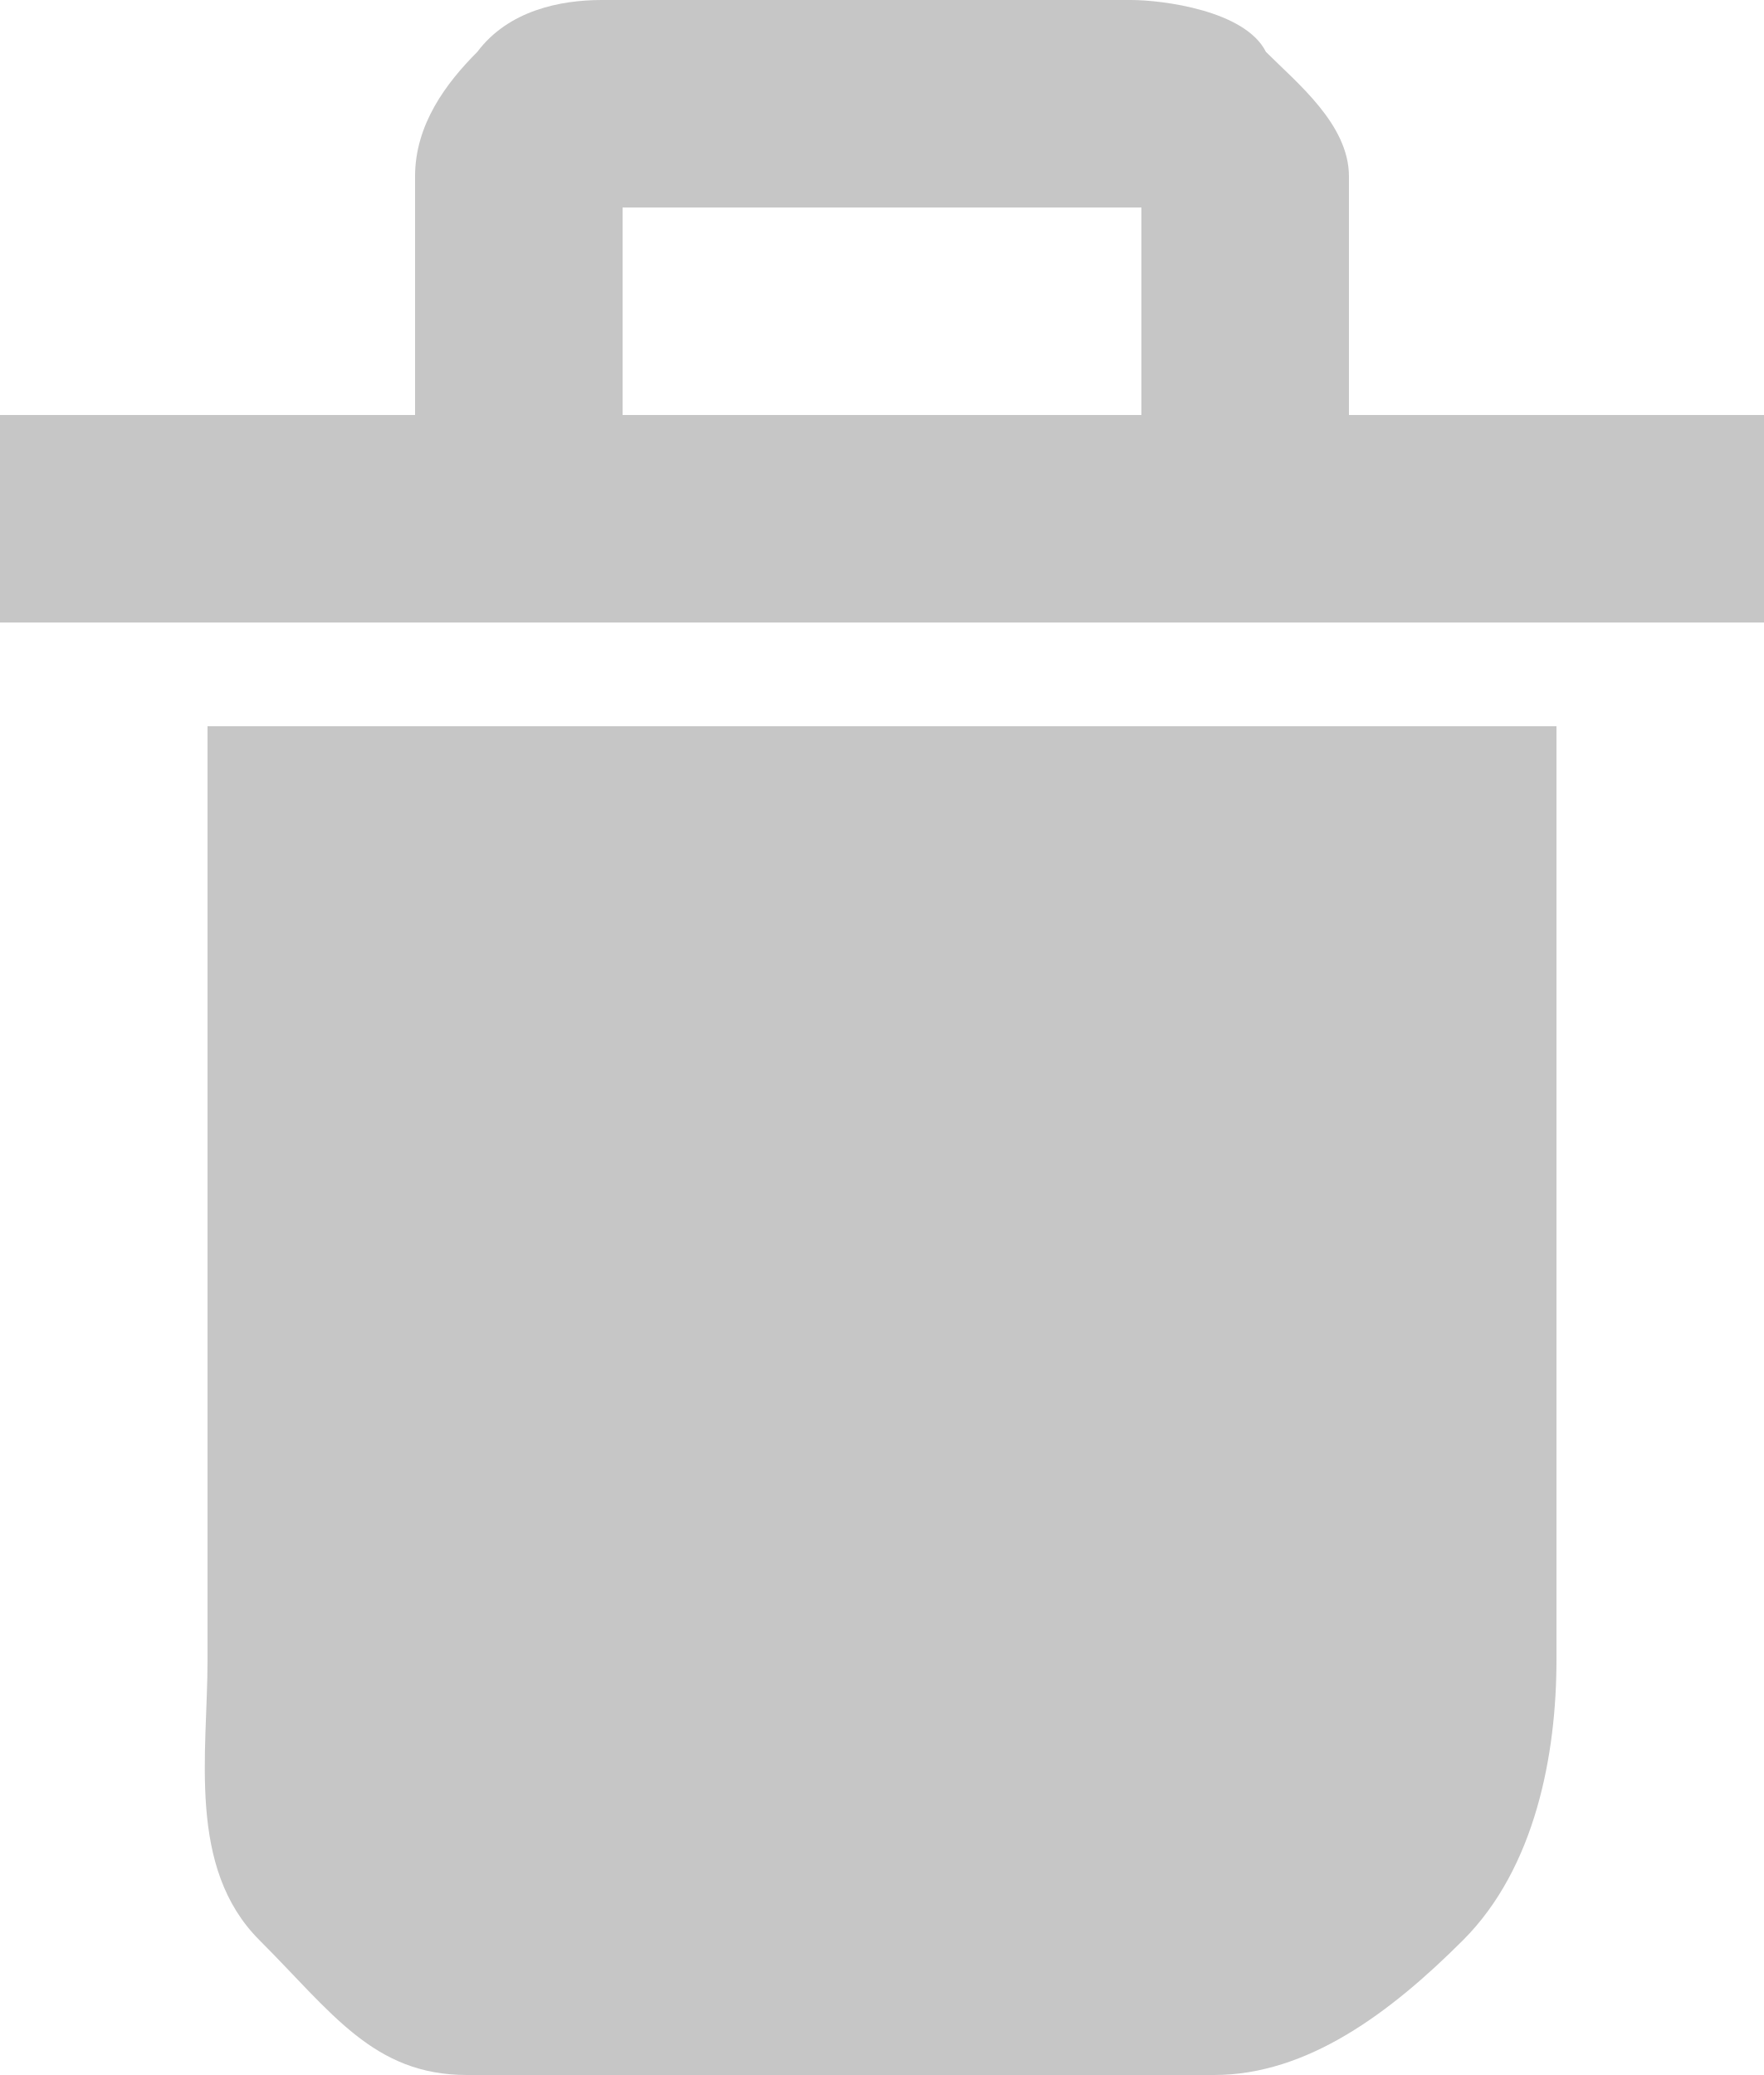
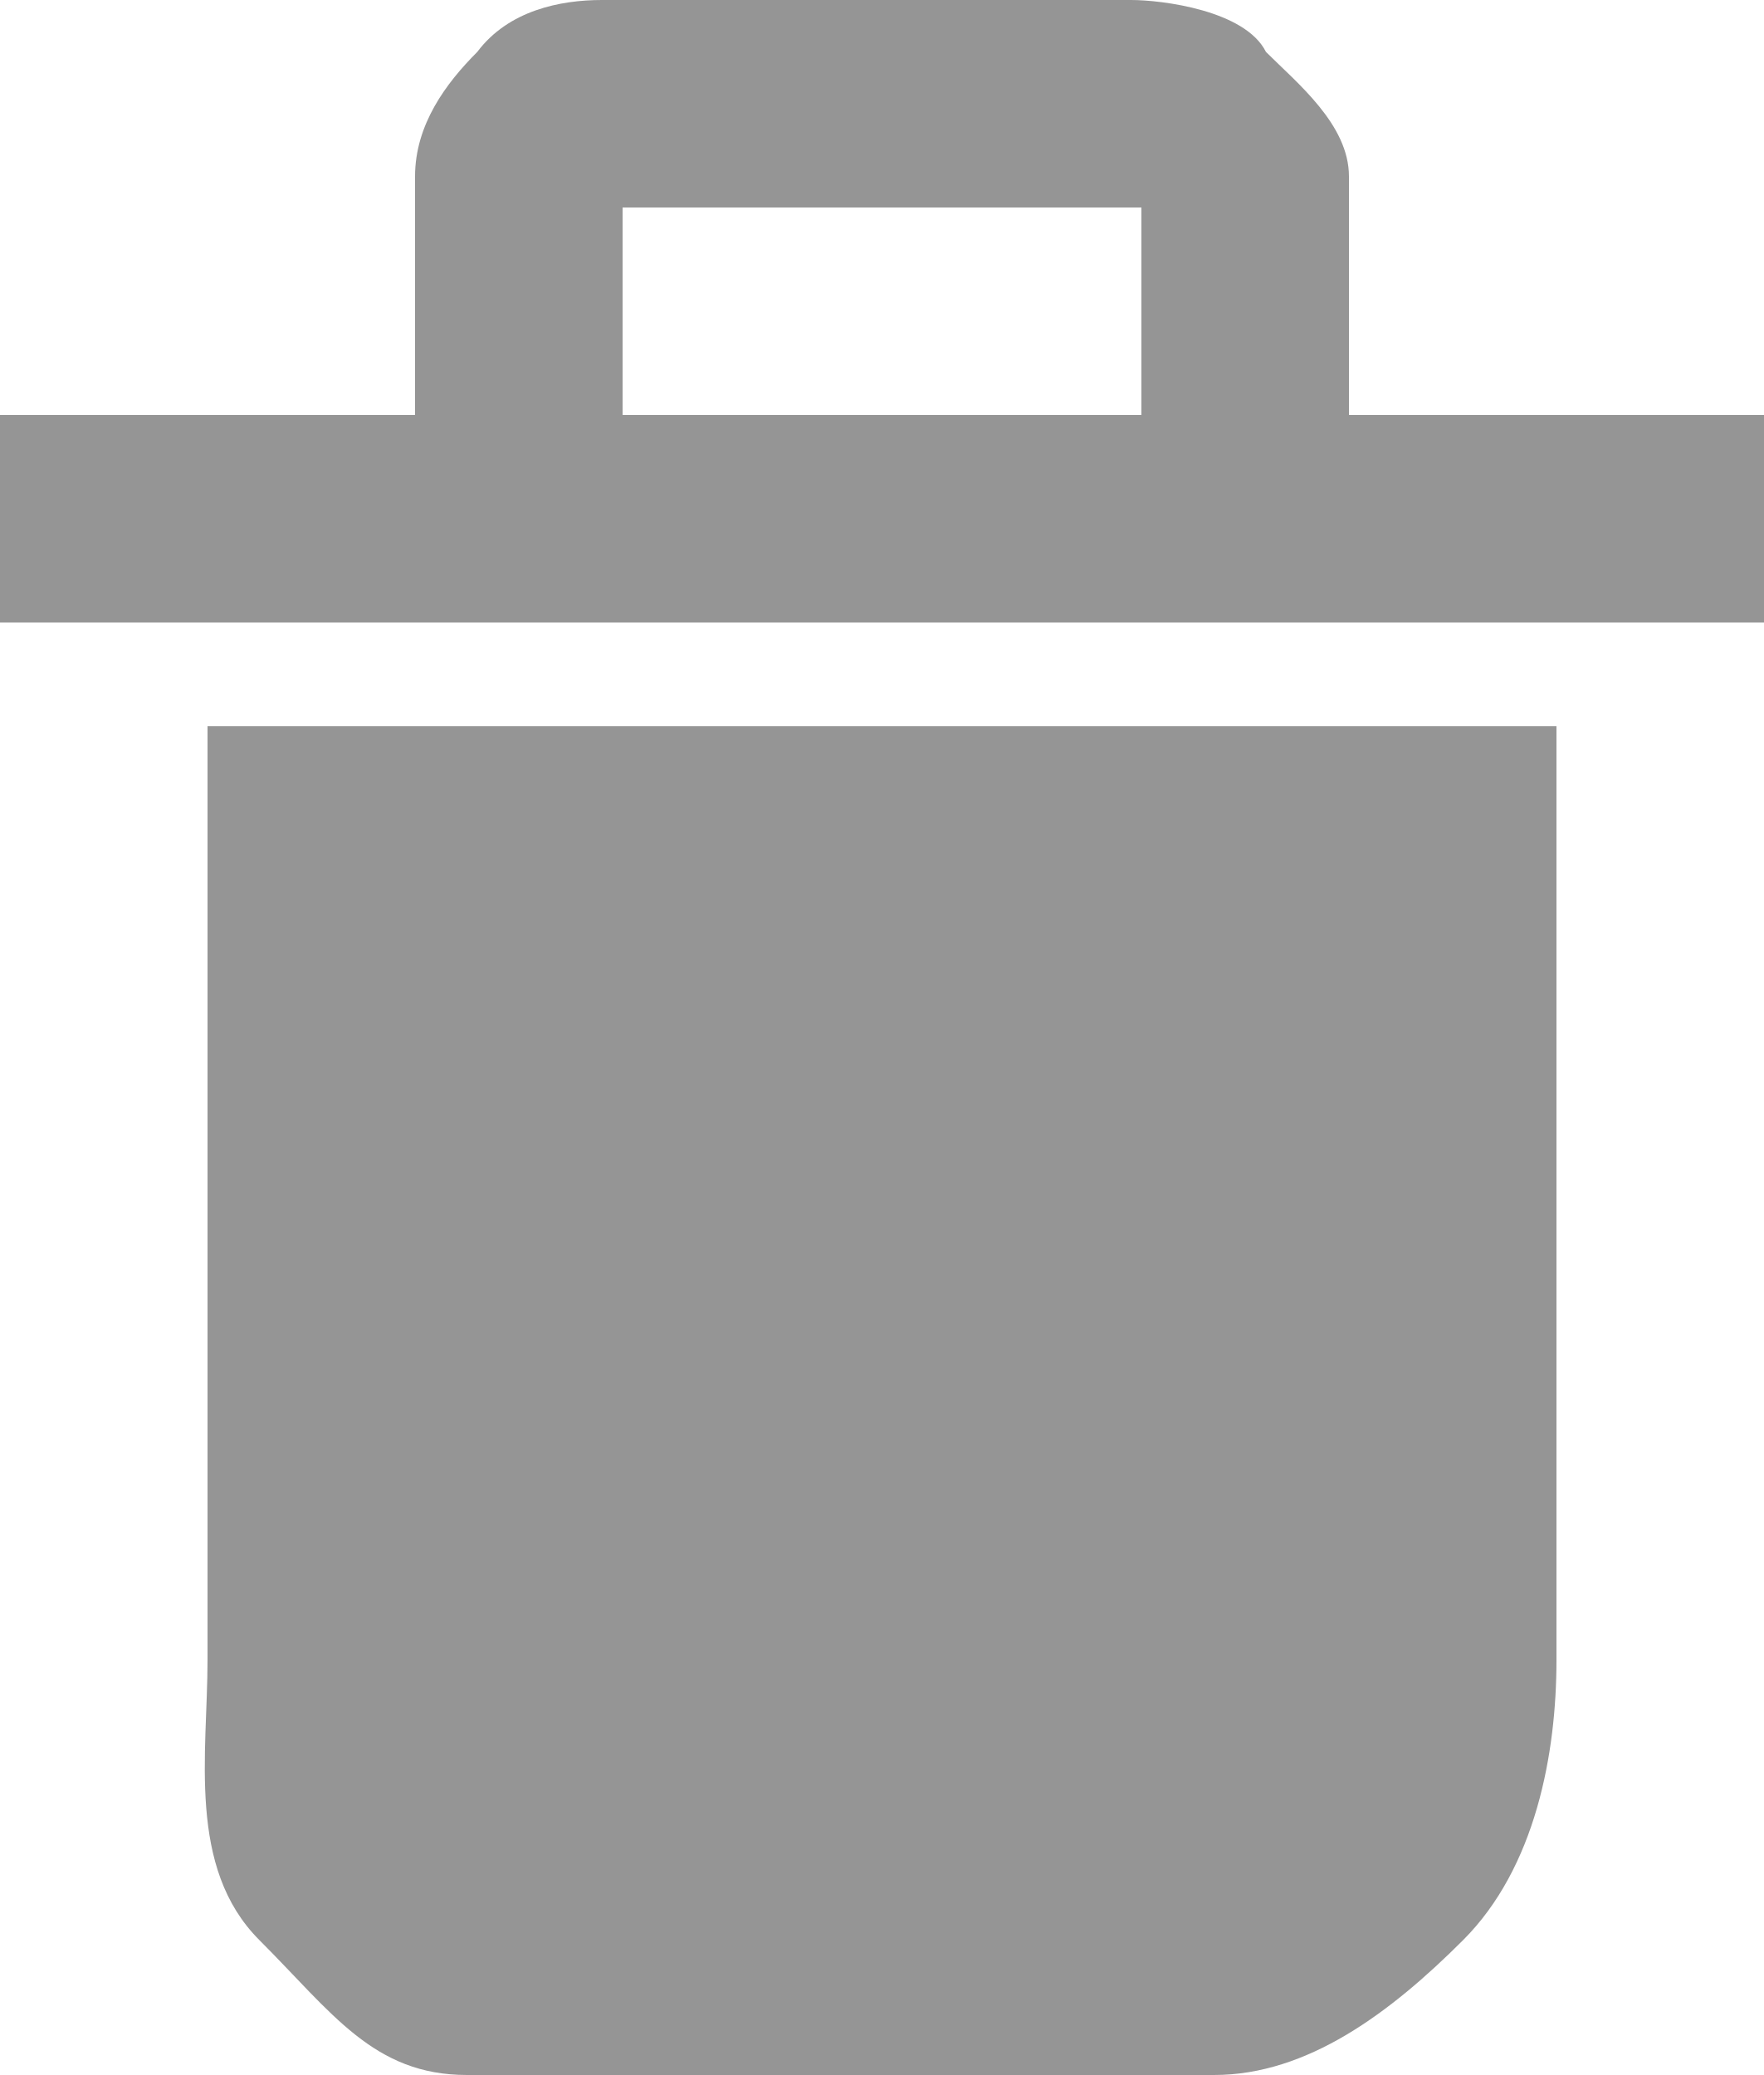
<svg xmlns="http://www.w3.org/2000/svg" width="17" height="20" viewBox="0 0 17 20">
  <g fill="none">
-     <g fill="#C6C6C6">
+     <g fill="#959595">
      <path d="M15 16C15 16.9 14.8 18 14.1 18.7 13.4 19.4 12.6 20 11.7 20L4.5 20C3.6 20 3.2 19.4 2.5 18.7 1.8 18 2 16.9 2 16L2 7 15 7 15 16" />
      <path d="M0 4L17 4 17 6 0 6 0 4Z" />
      <path d="M5.8 0C5.4 0 4.9 0.1 4.6 0.5 4.3 0.8 4 1.2 4 1.7L4 4 6 4 6 2 11 2 11 4 13 4 13 1.7C13 1.2 12.5 0.8 12.2 0.5 12 0.1 11.2 0 10.9 0L5.8 0" />
    </g>
  </g>
</svg>
